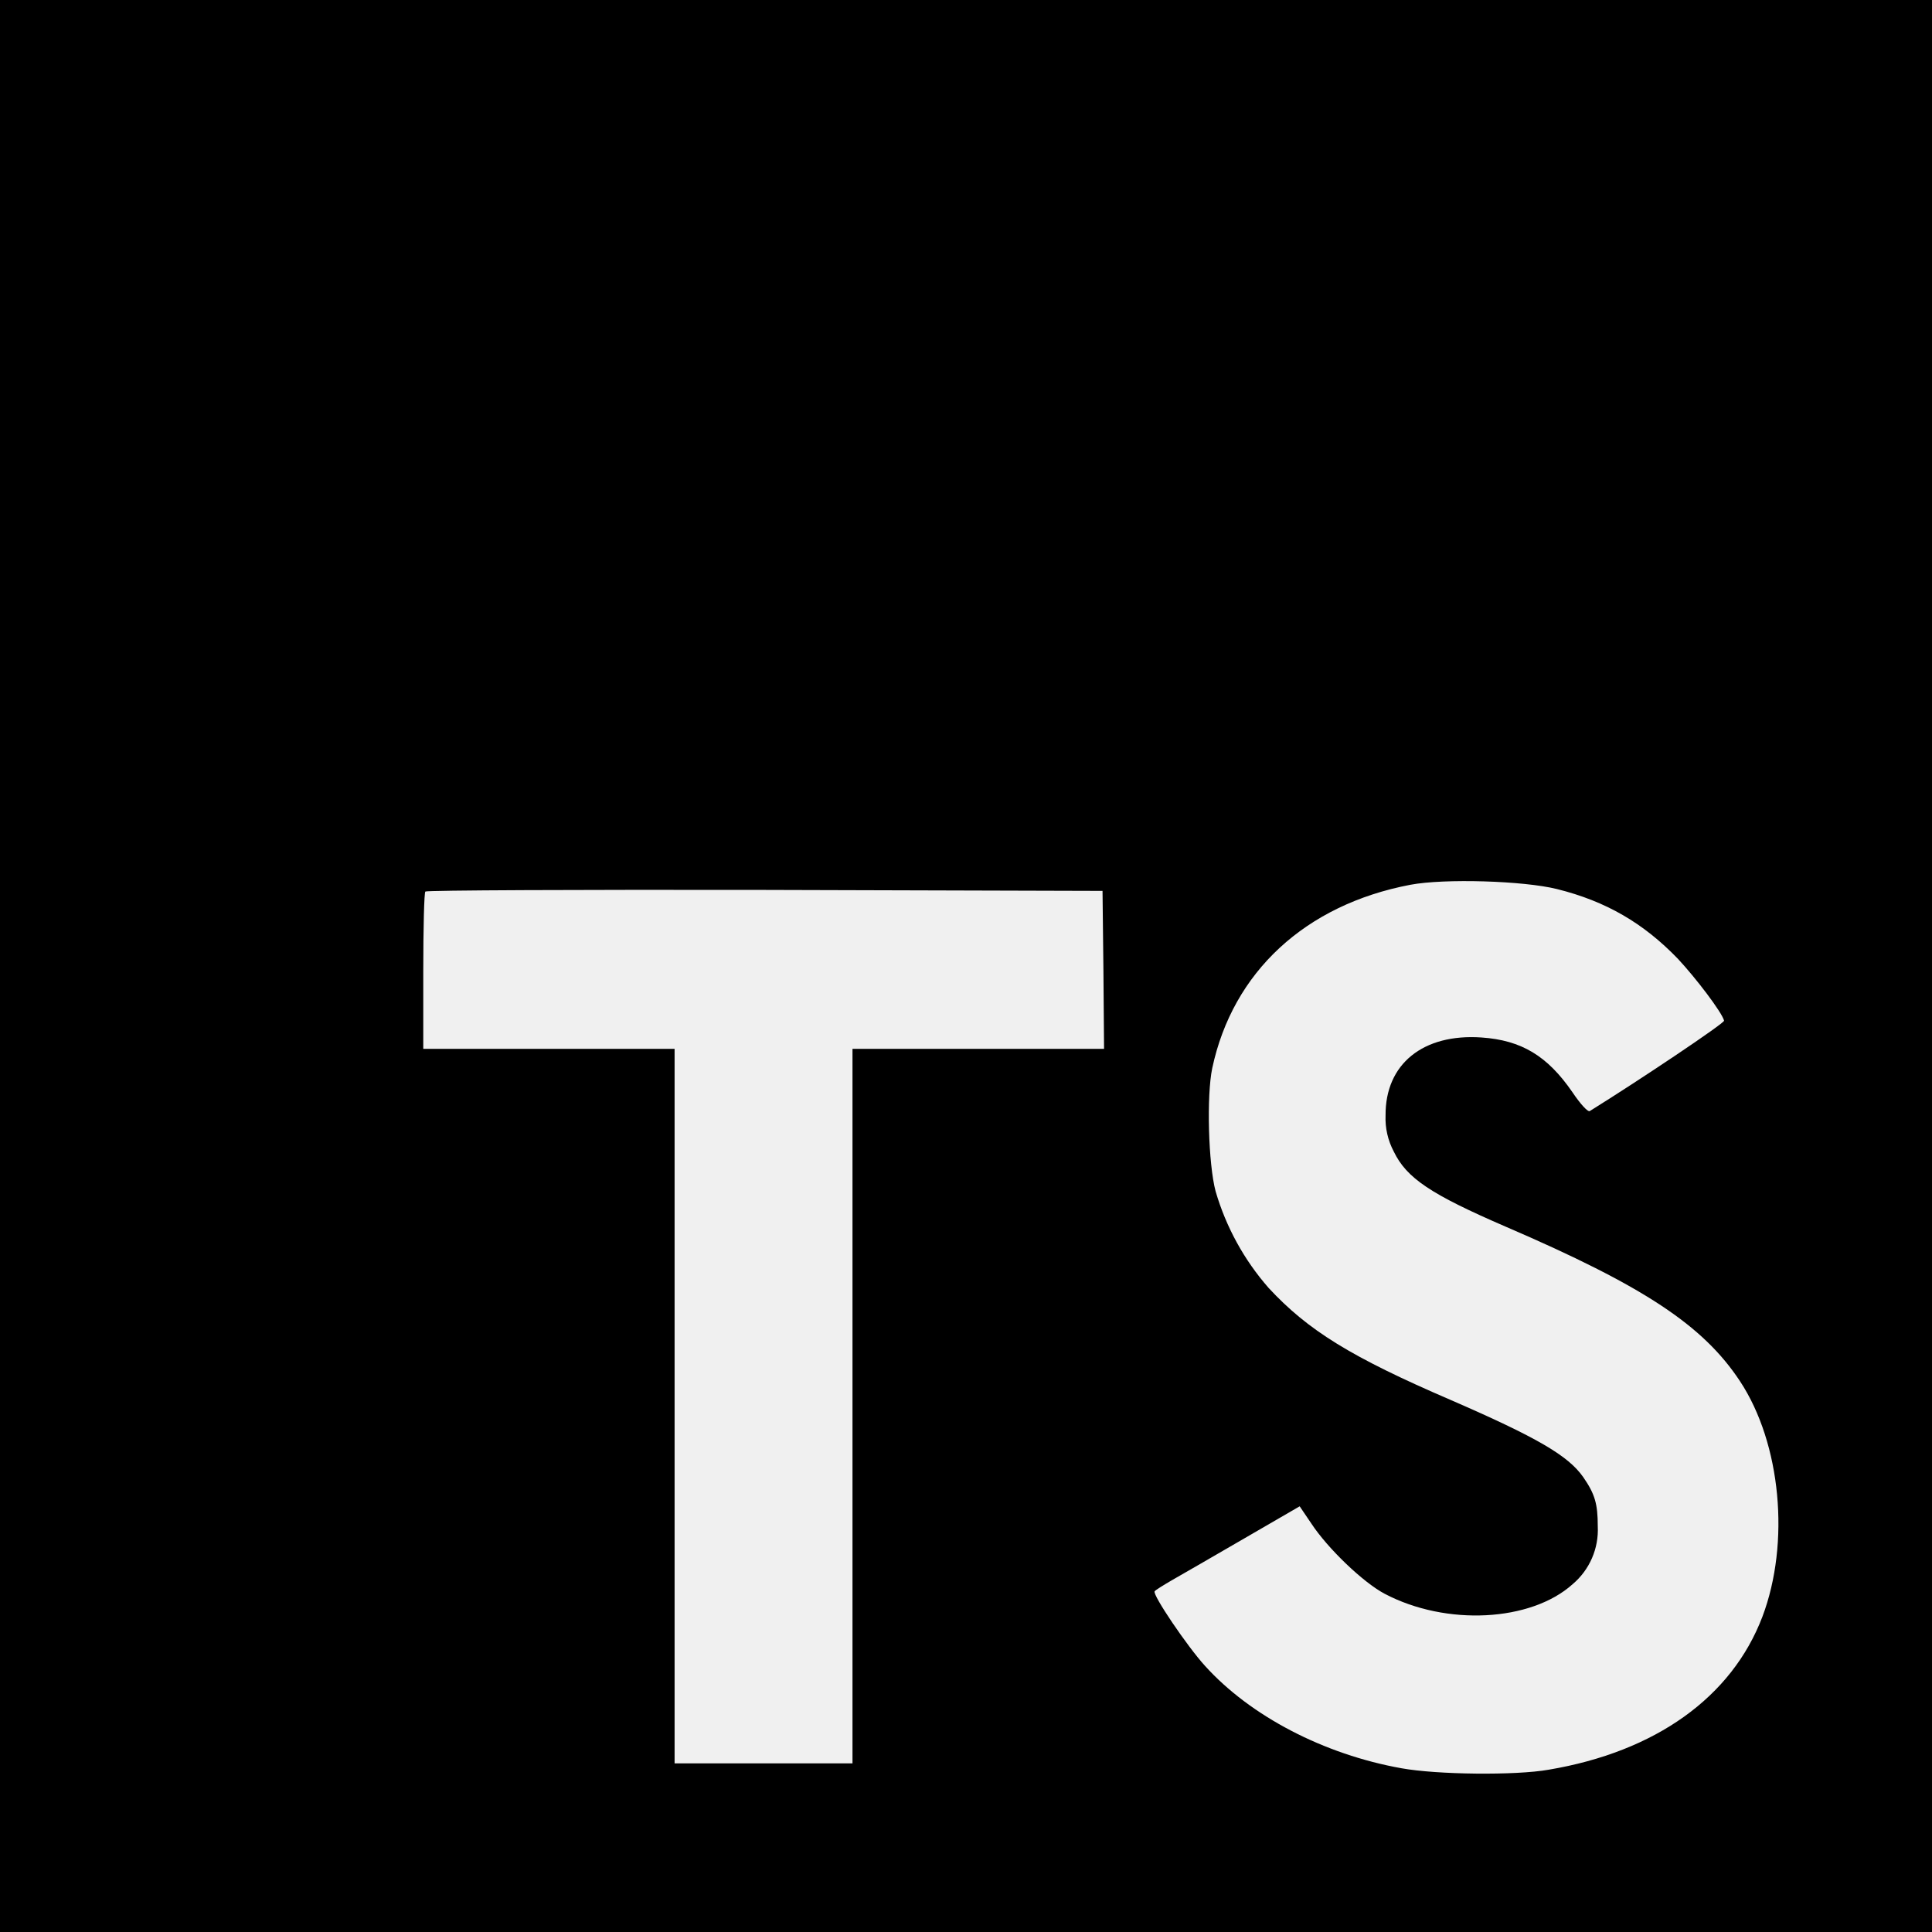
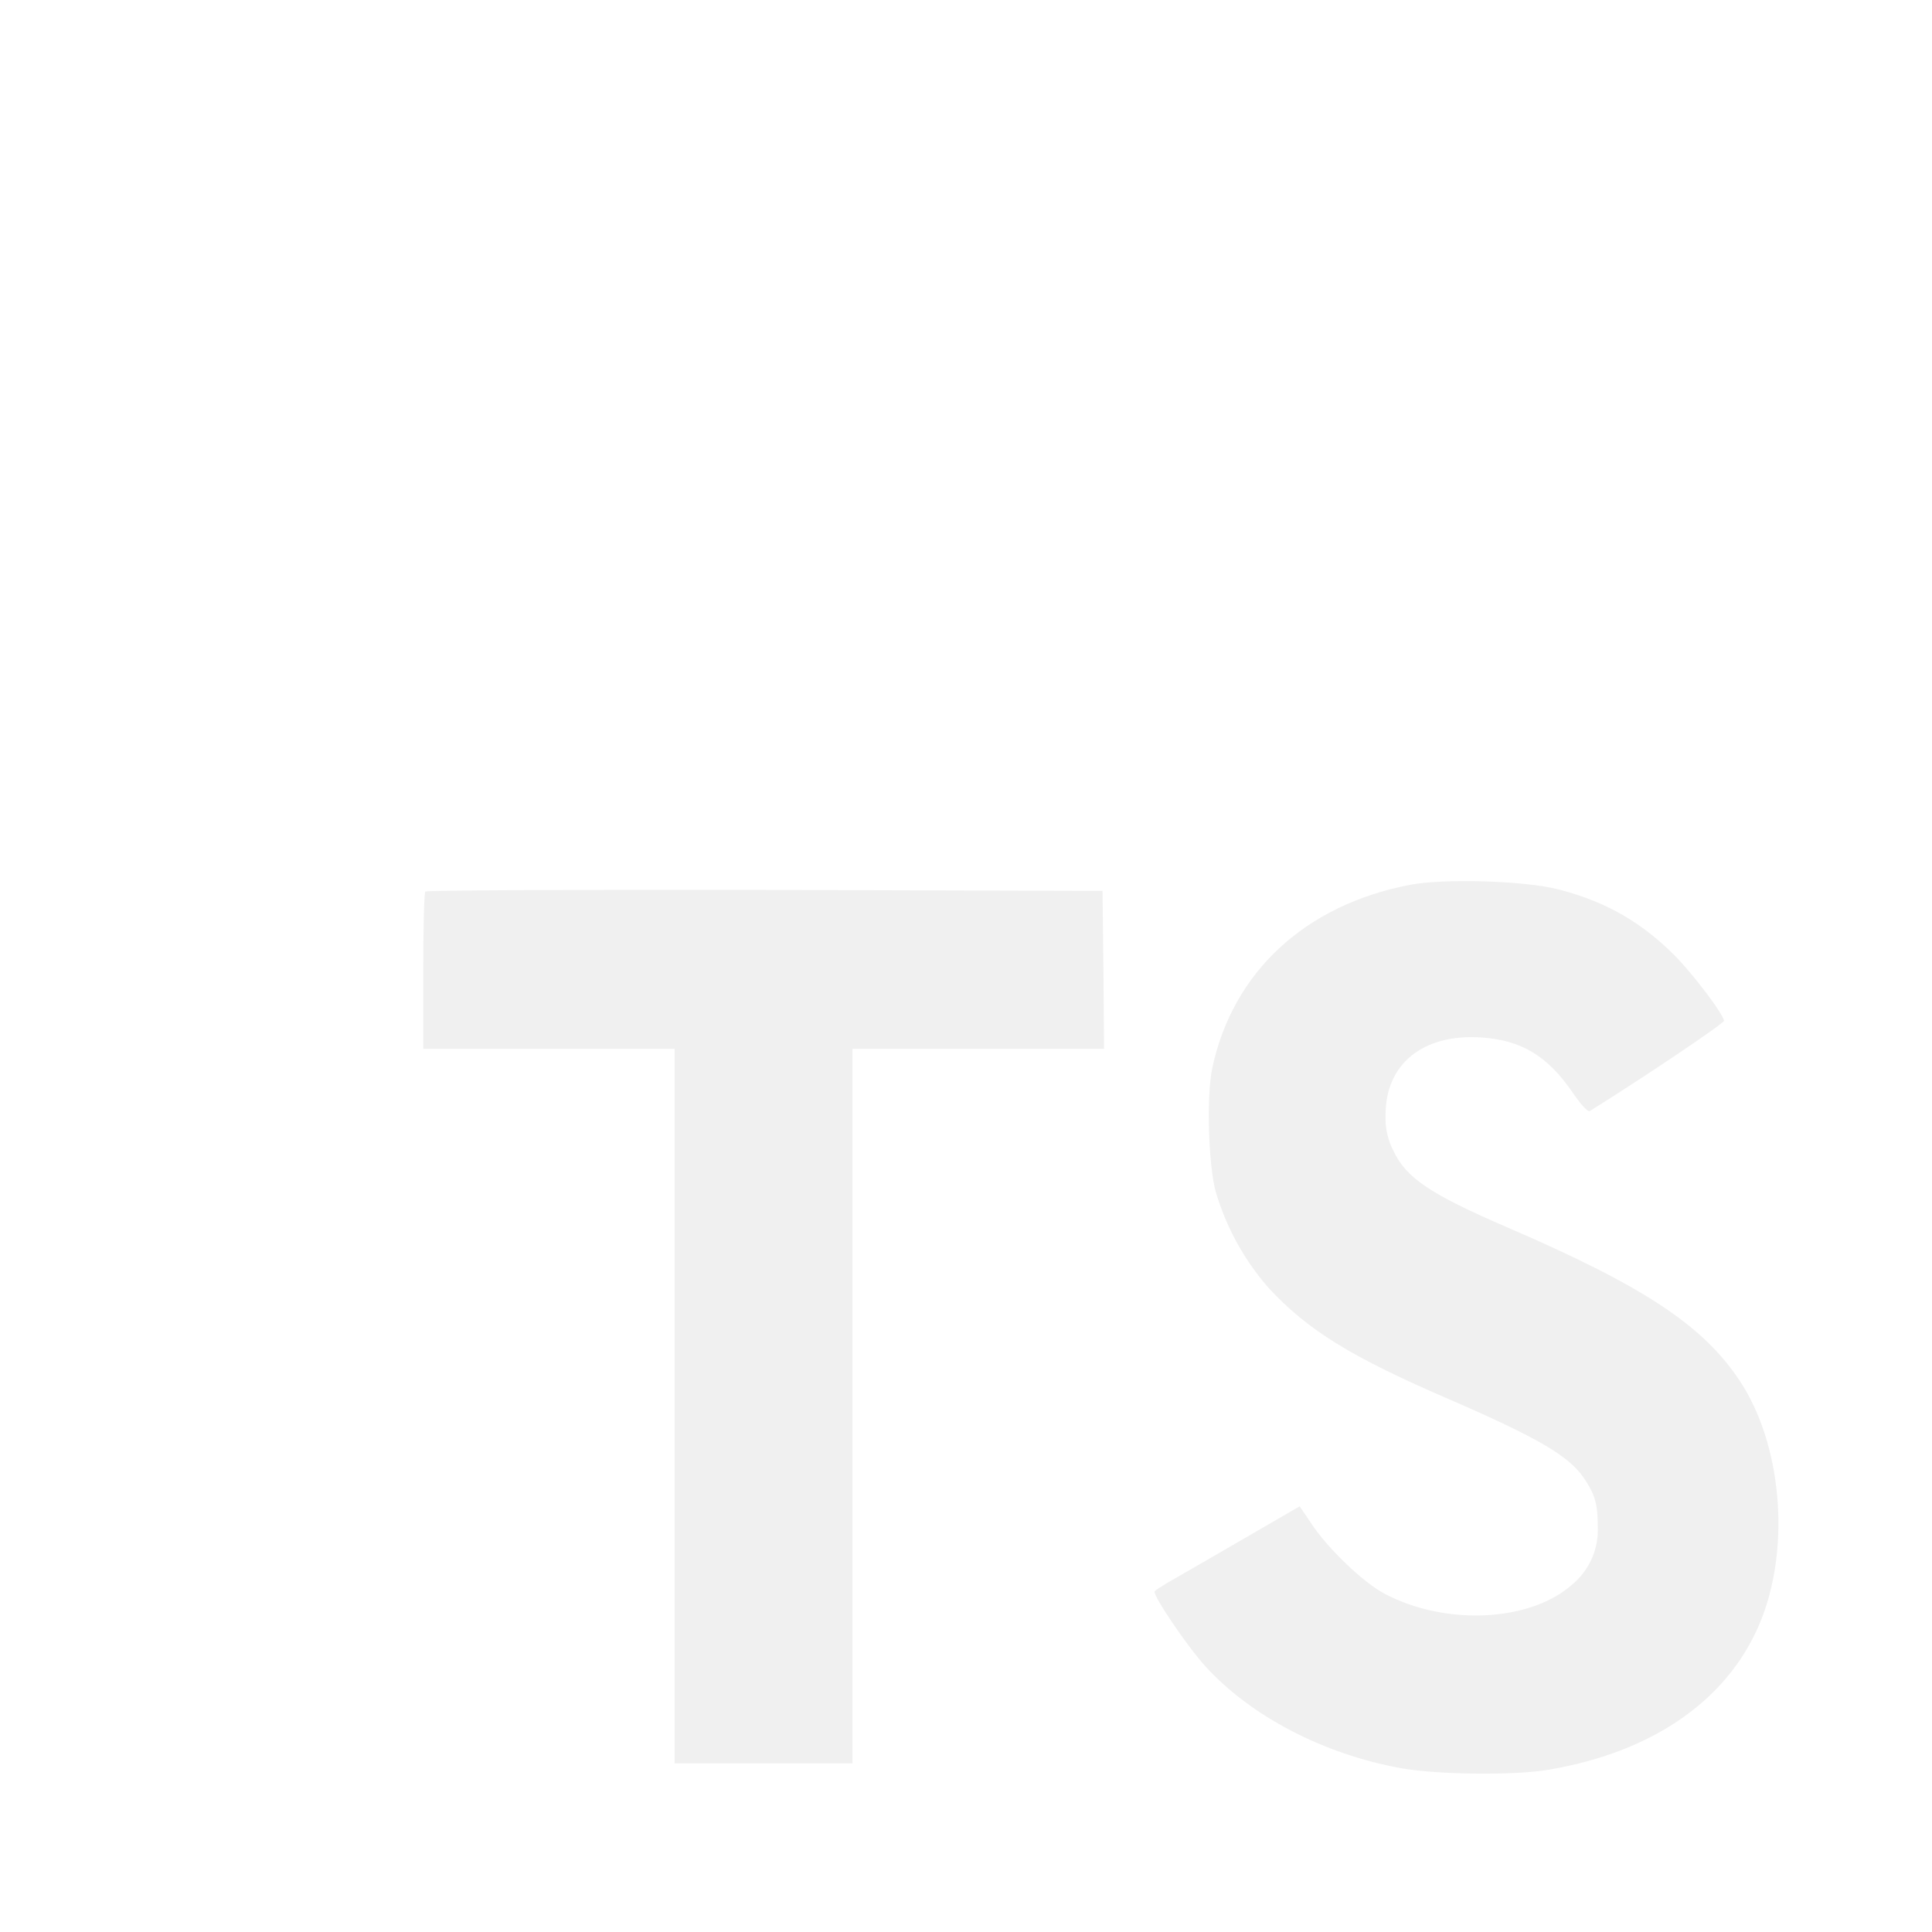
- <svg xmlns="http://www.w3.org/2000/svg" role="img" viewBox="0 0 24 24">
+ <svg xmlns="http://www.w3.org/2000/svg" fill="#fff" role="img" viewBox="0 0 24 24">
  <path d="M0 12v12h24V0H0zm19.341-.956c.61.152 1.074.423 1.501.865.221.236.549.666.575.77.008.03-1.036.73-1.668 1.123-.023.015-.115-.084-.217-.236-.31-.45-.633-.644-1.128-.678-.728-.05-1.196.331-1.192.967a.88.88 0 0 0 .102.45c.16.331.458.53 1.39.933 1.719.74 2.454 1.227 2.911 1.92.51.773.625 2.008.278 2.926-.38.998-1.325 1.676-2.655 1.9-.411.073-1.386.062-1.828-.018-.964-.172-1.878-.648-2.442-1.273-.221-.243-.652-.88-.625-.925.011-.016.11-.077.22-.141.108-.061.511-.294.892-.515l.69-.4.145.214c.202.308.643.731.91.872.766.404 1.817.347 2.335-.118a.883.883 0 0 0 .313-.72c0-.278-.035-.4-.18-.61-.186-.266-.567-.49-1.649-.96-1.238-.533-1.771-.864-2.259-1.39a3.165 3.165 0 0 1-.659-1.2c-.091-.339-.114-1.189-.042-1.531.255-1.197 1.158-2.03 2.461-2.278.423-.08 1.406-.05 1.821.053zm-5.634 1.002l.008.983H10.59v8.876H8.38v-8.876H5.258v-.964c0-.534.011-.98.026-.99.012-.016 1.913-.024 4.217-.02l4.195.012z" />
</svg>
